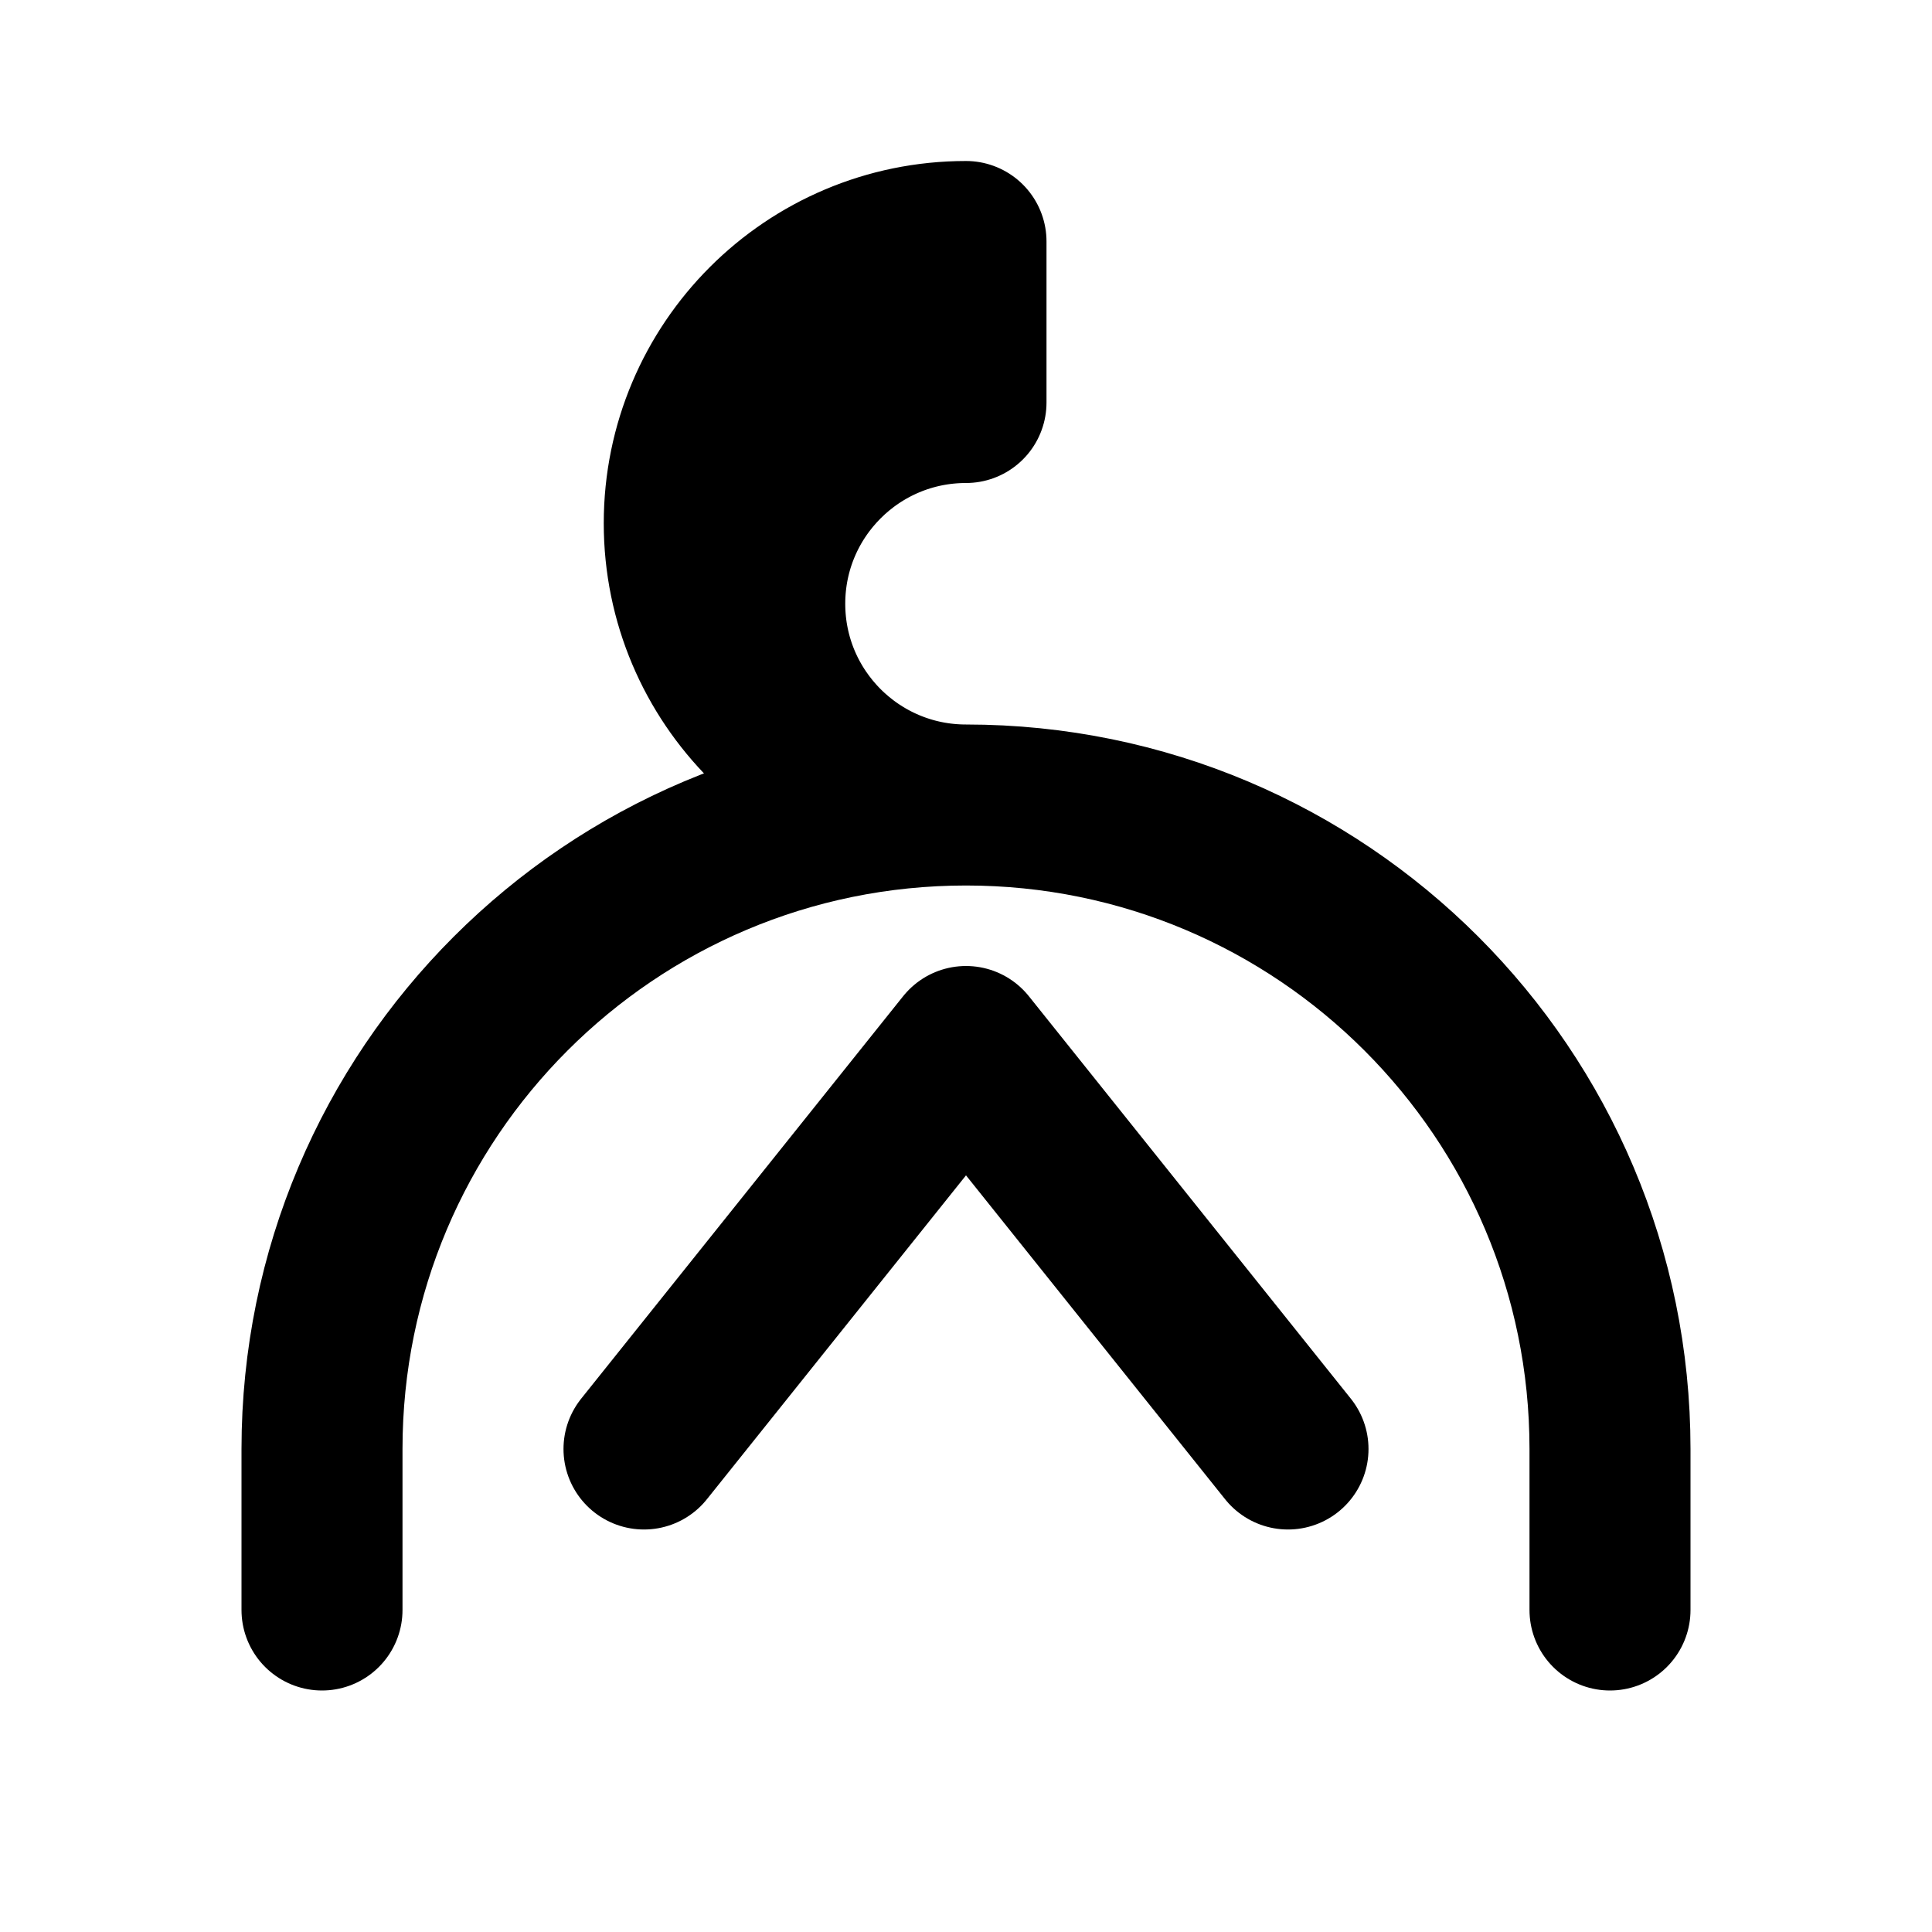
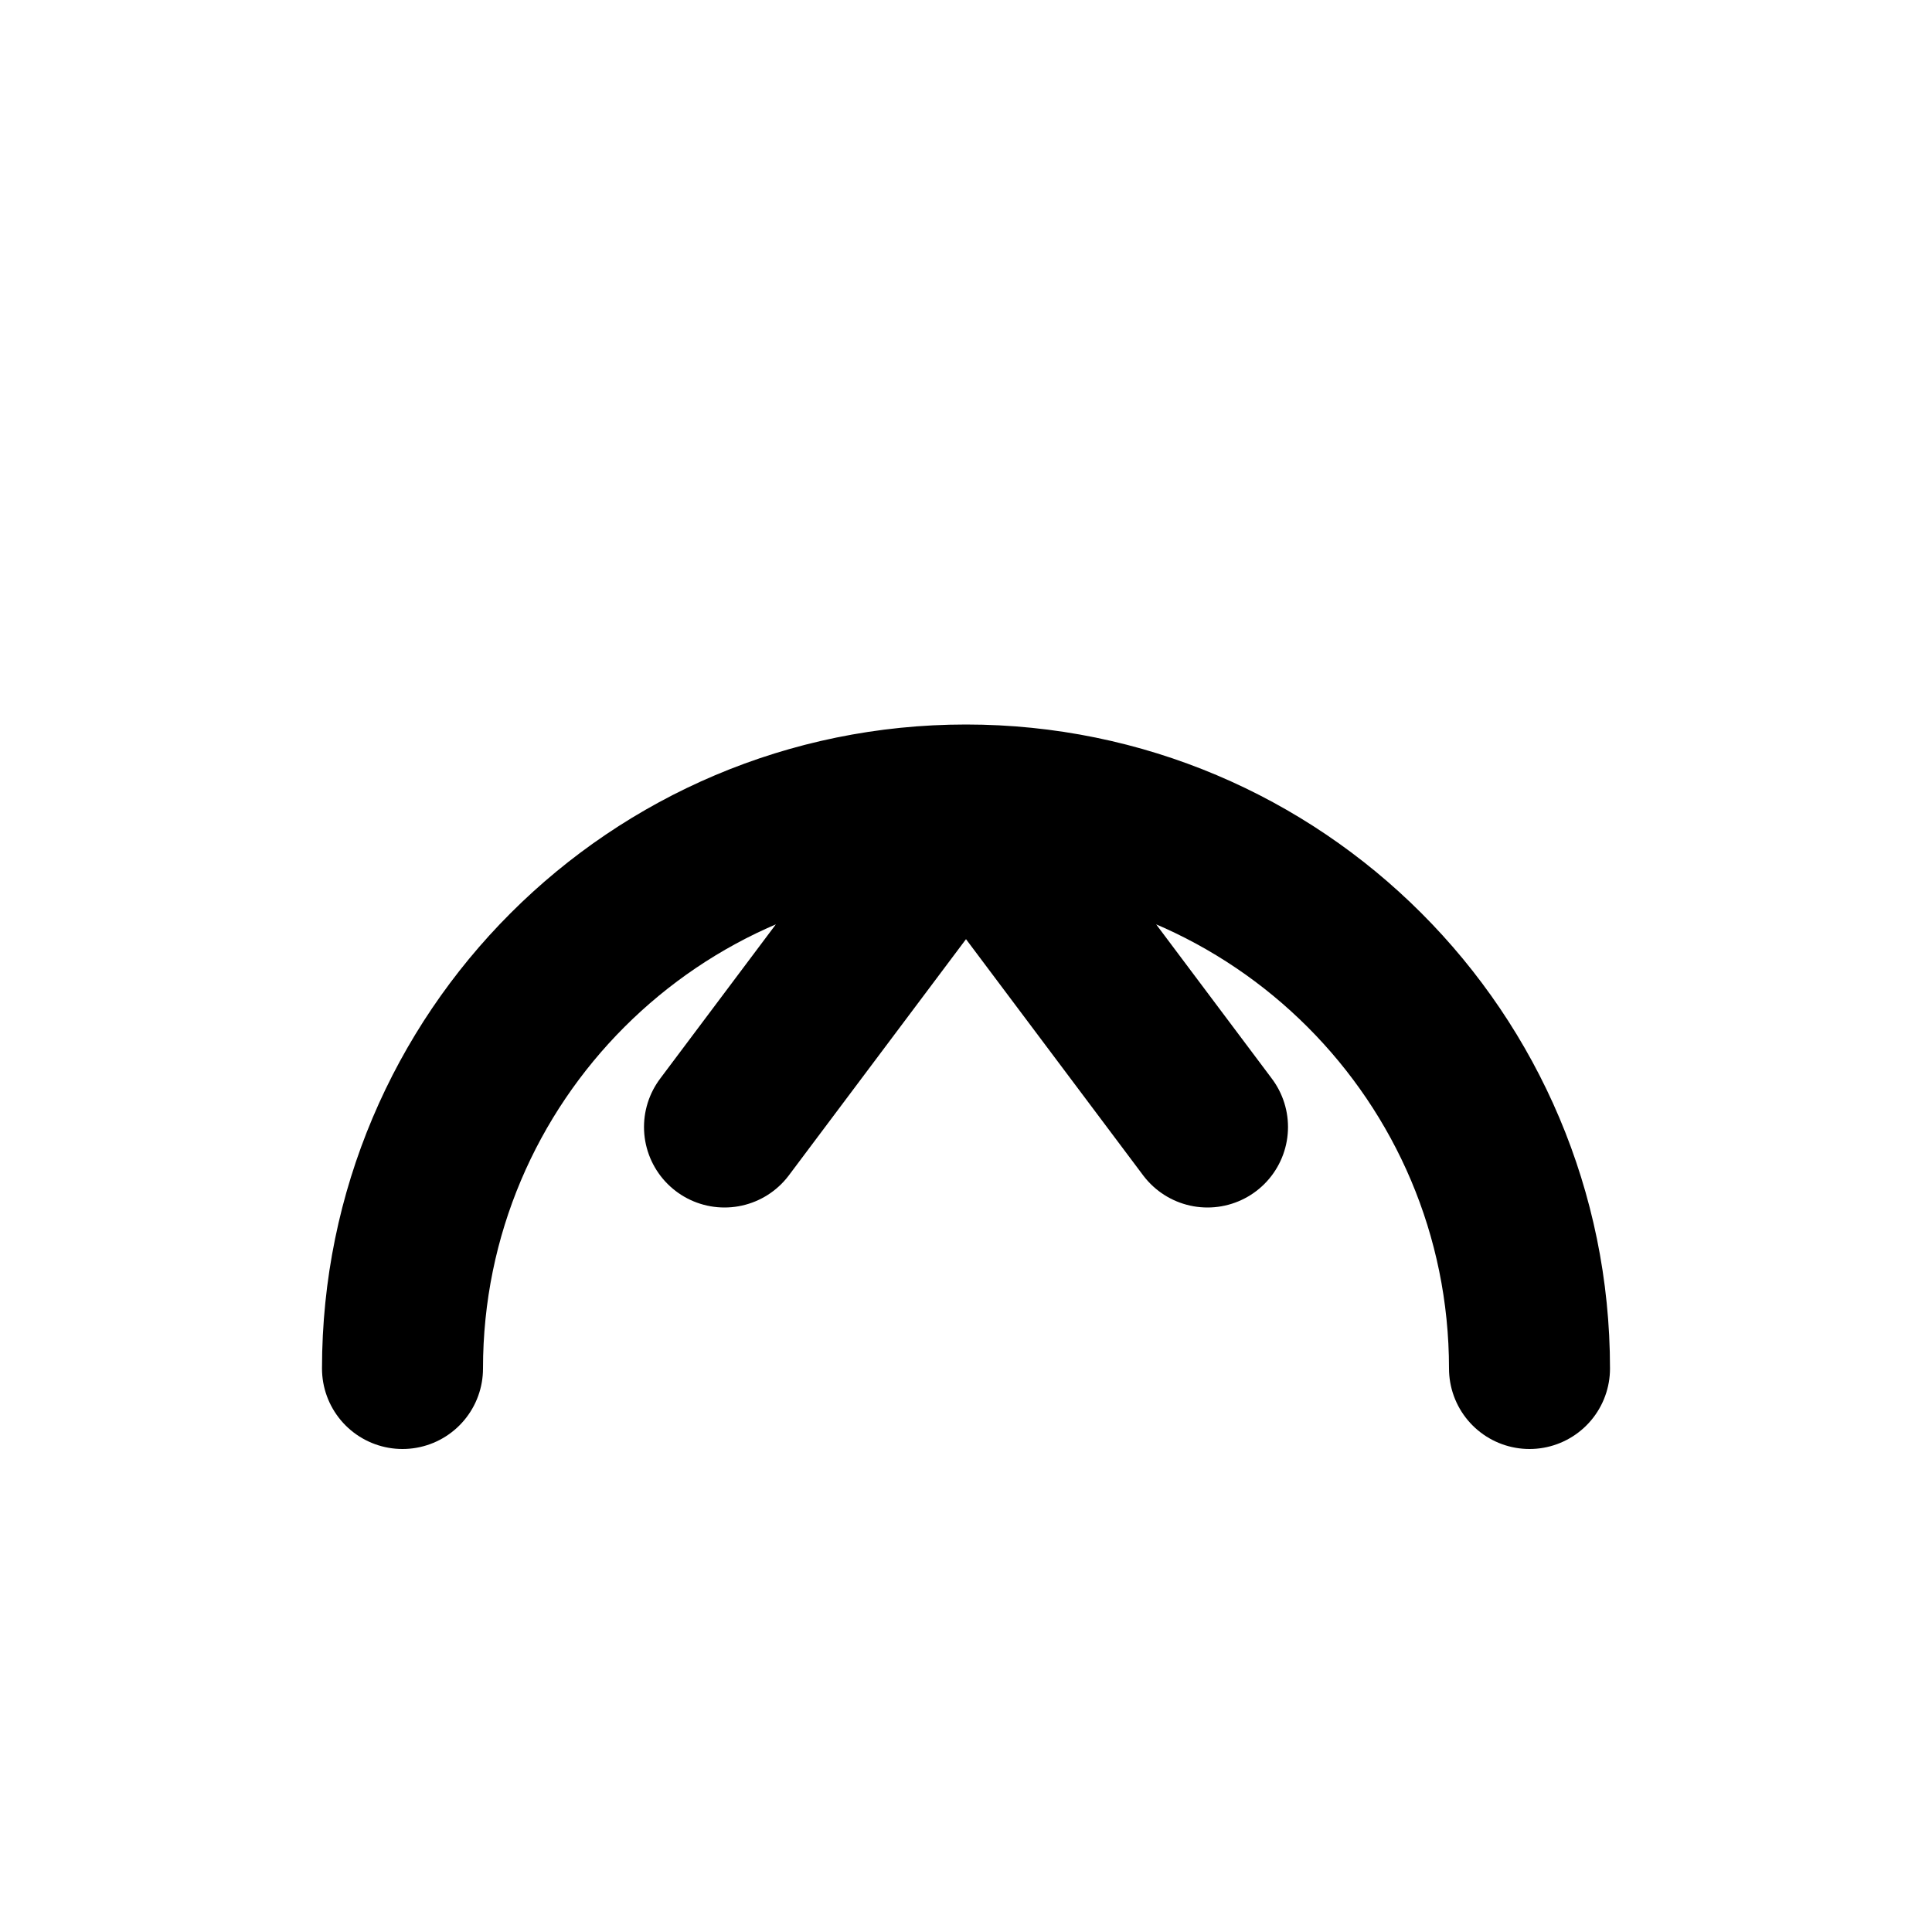
<svg xmlns="http://www.w3.org/2000/svg" width="192" height="192" viewBox="0 0 24 24">
-   <path d="M4 20v-2a8 8 0 1 1 16 0v2 M8 18 l4 -5 l4 5 M12 3a3.5 3.5 0 0 0 0 7 2.5 2.5 0 0 1 0-5z" fill="none" stroke="currentColor" stroke-width="2" stroke-linecap="round" stroke-linejoin="round" />
+   <path d="M5 17 A 7 7 0 0 1 19 17 M9 14 L 12 10 L 15 14" fill="none" stroke="currentColor" stroke-width="2" stroke-linecap="round" stroke-linejoin="round" />
</svg>
